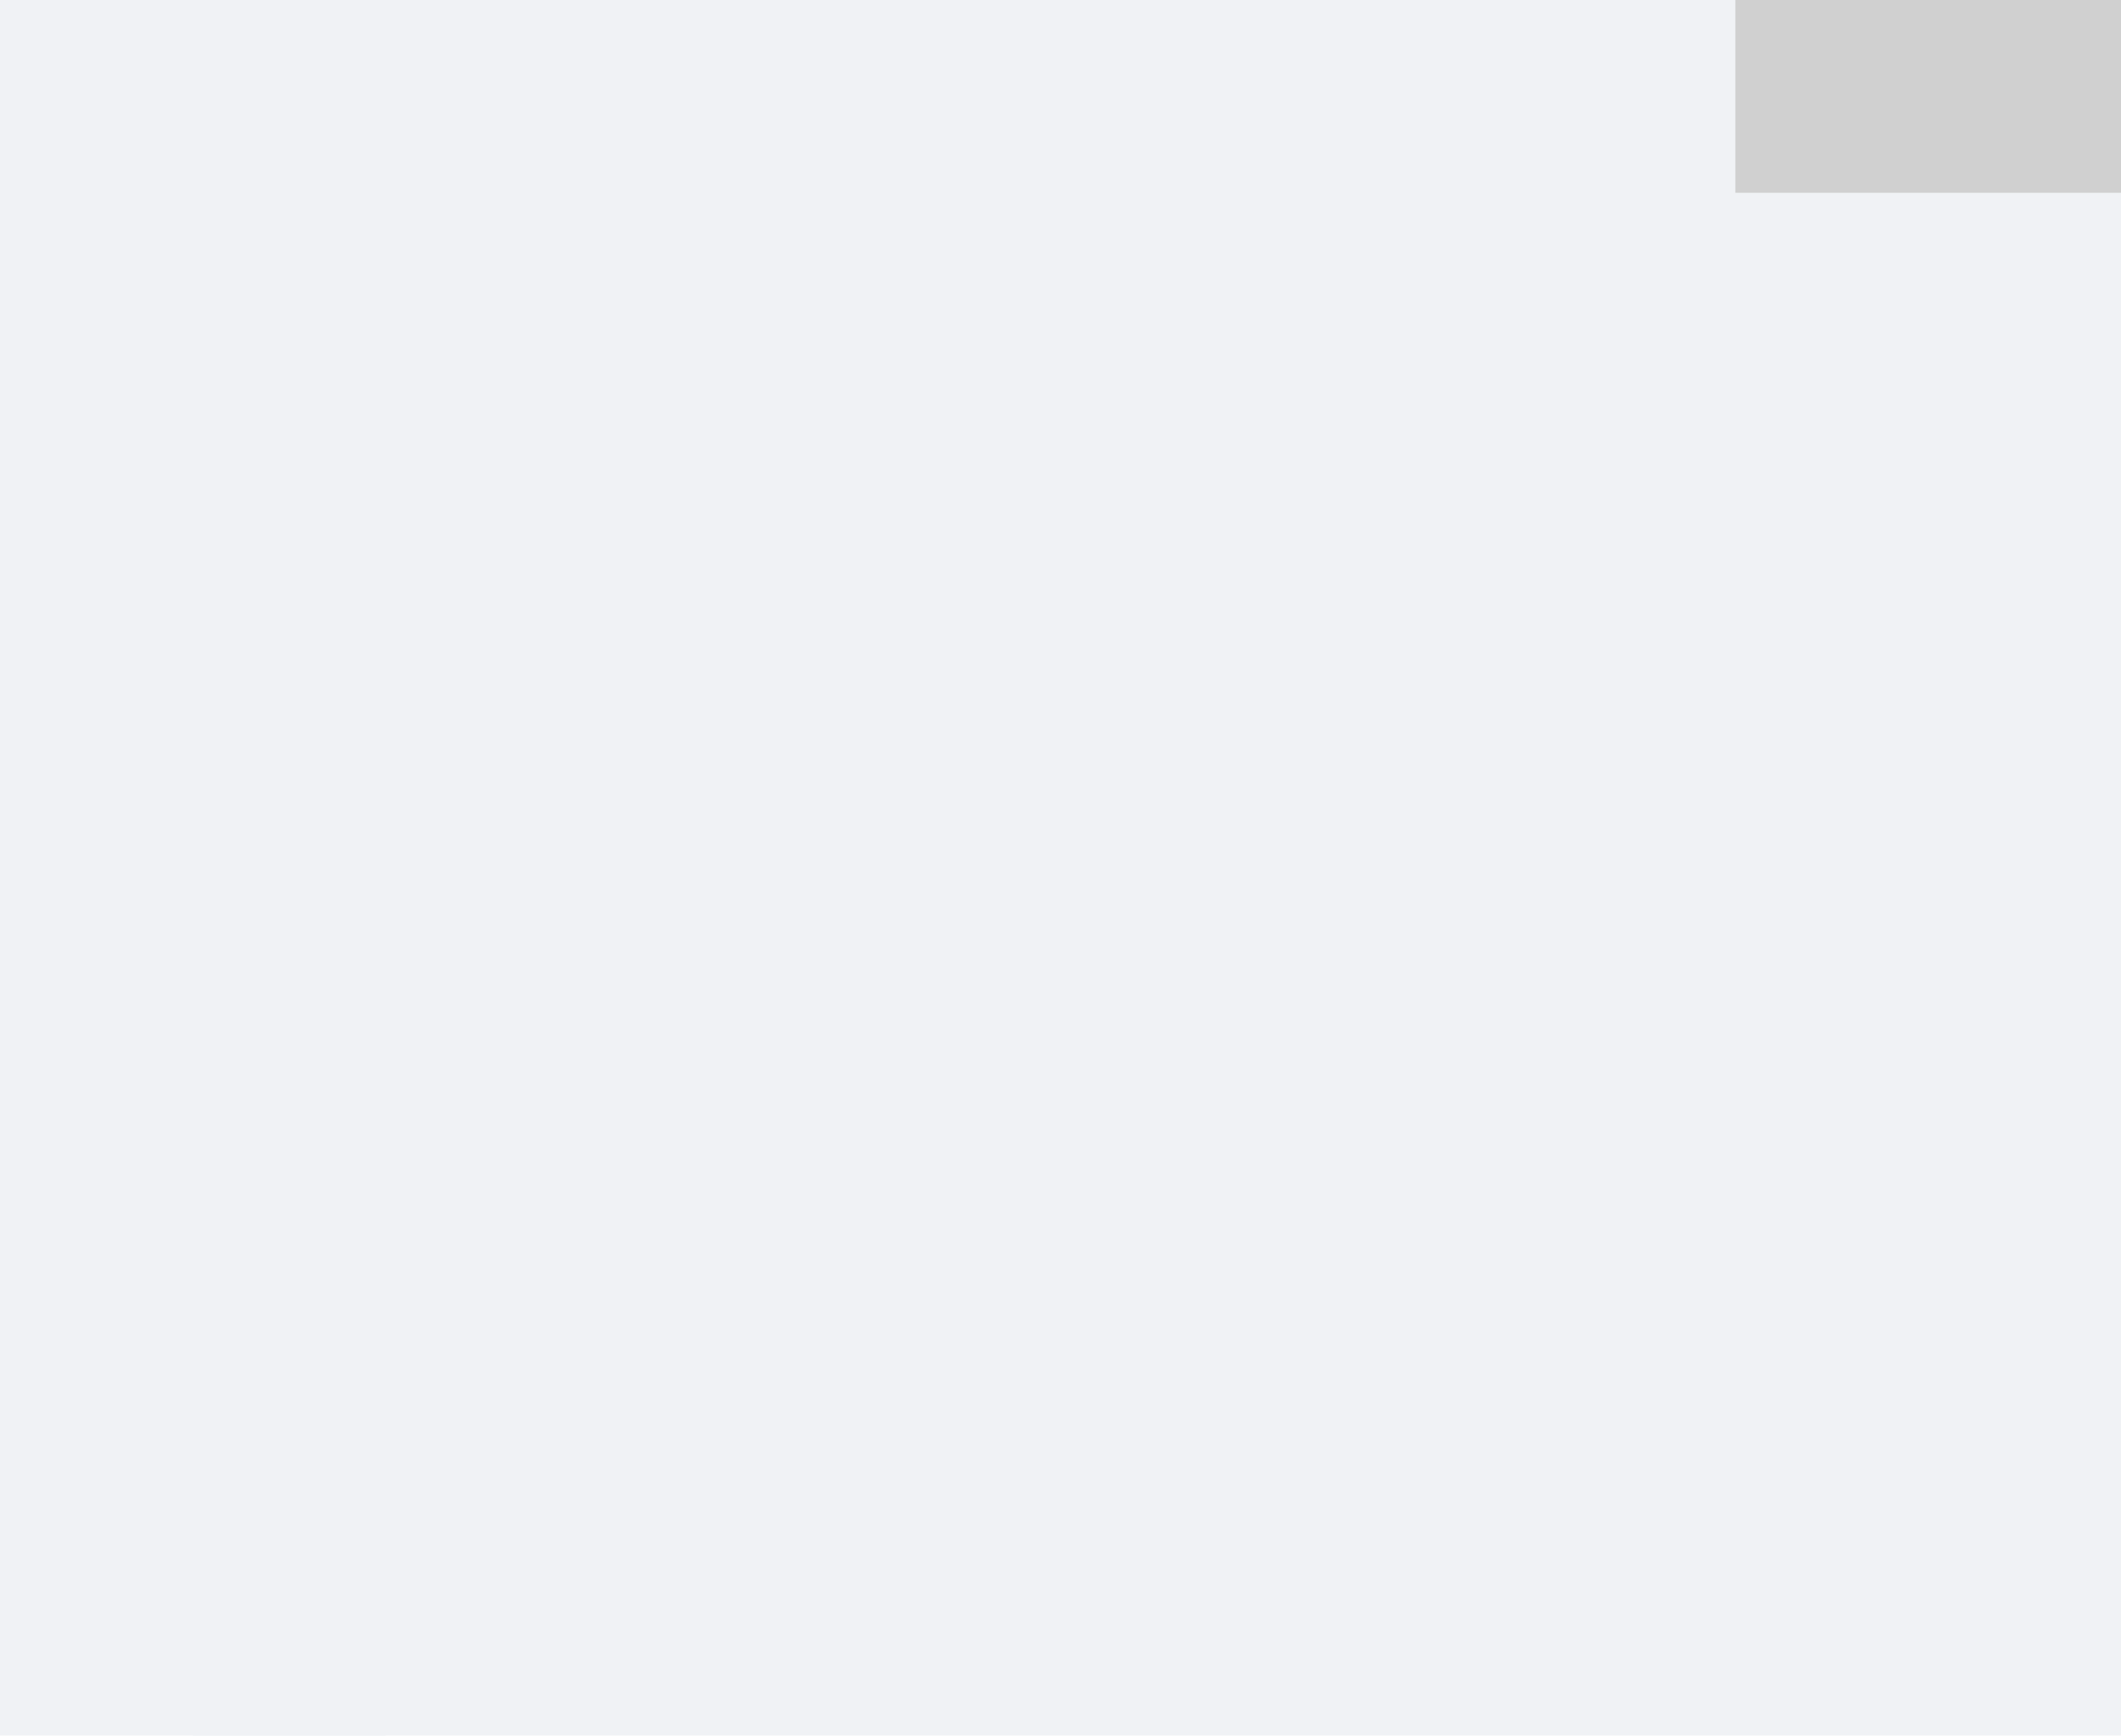
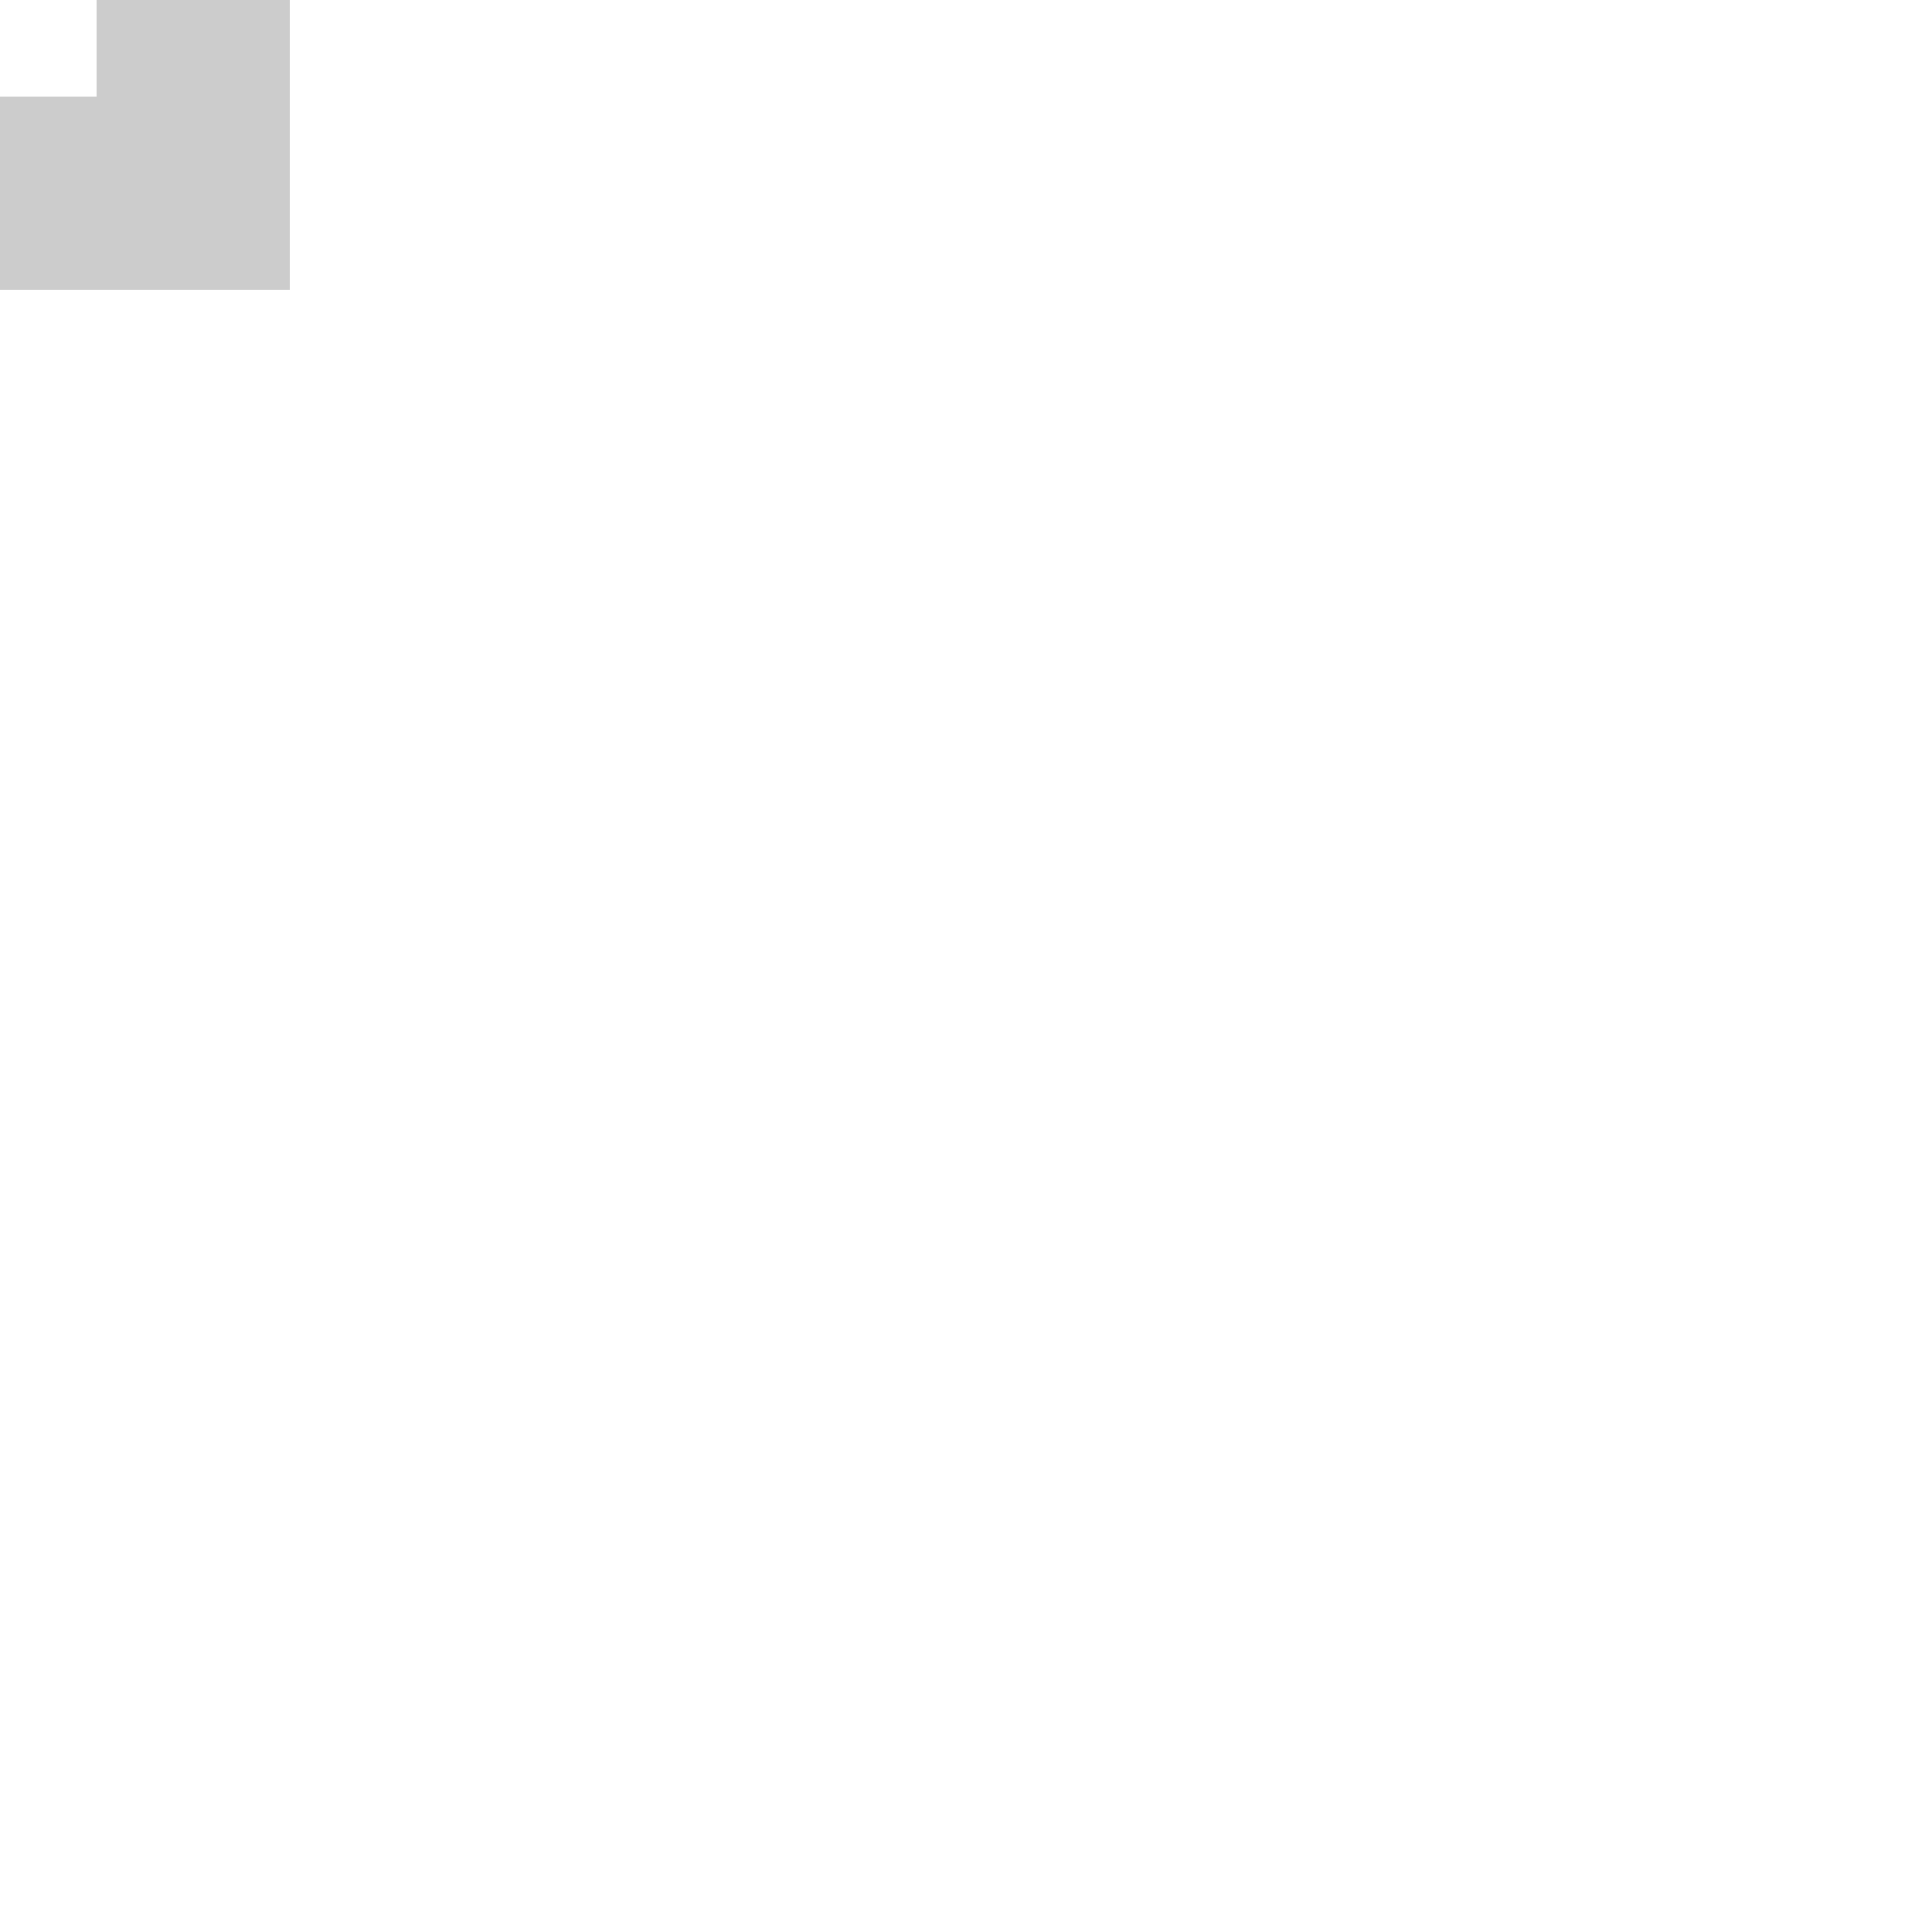
- <svg xmlns="http://www.w3.org/2000/svg" width="11px" height="9px" viewBox="0 0 11 9" version="1.1">
-   <defs />
-   <g id="页面-1优化-终稿" stroke="none" stroke-width="1" fill="none" fill-rule="evenodd">
-     <g id="用户管理" transform="translate(-448, -26)">
-       <rect fill="#FFFFFF" x="0" y="0" width="1440" height="1030" />
-       <g id="Group" transform="translate(448, 26)">
-         <rect id="Rectangle" stroke="#D0D0D0" x="10.5" y="0.5" width="1" height="1" />
-         <rect id="Rectangle-2" stroke="#F0F2F5" fill="#D8D8D8" x="0.5" y="0.5" width="9" height="1" />
-         <rect id="Rectangle" stroke="#D0D0D0" x="9.5" y="0.5" width="1" height="1" />
-         <rect id="Rectangle" stroke="#DCDCDC" fill="#D8D8D8" x="9.5" y="1.5" width="1" height="1" />
-         <rect id="Rectangle-3" stroke="#F0F2F5" fill="#D8D8D8" x="0.5" y="1.5" width="1" height="7" />
-         <rect id="Rectangle-5" stroke="#F0F2F5" fill="#F0F2F5" x="1.5" y="1.5" width="9" height="7" />
-       </g>
-     </g>
+ <svg xmlns="http://www.w3.org/2000/svg" width="10px" height="10px" version="1.1">
+   <g id="" stroke="none" stroke-width="1" fill="none" fill-rule="evenodd">
+     <rect fill="#FFFFFF" x="0" y="0" width="10" height="10" />
+     <rect id="Rectangle" stroke="#ccc" x="-1" y="-1" width="2px" height="2px" />
  </g>
</svg>
